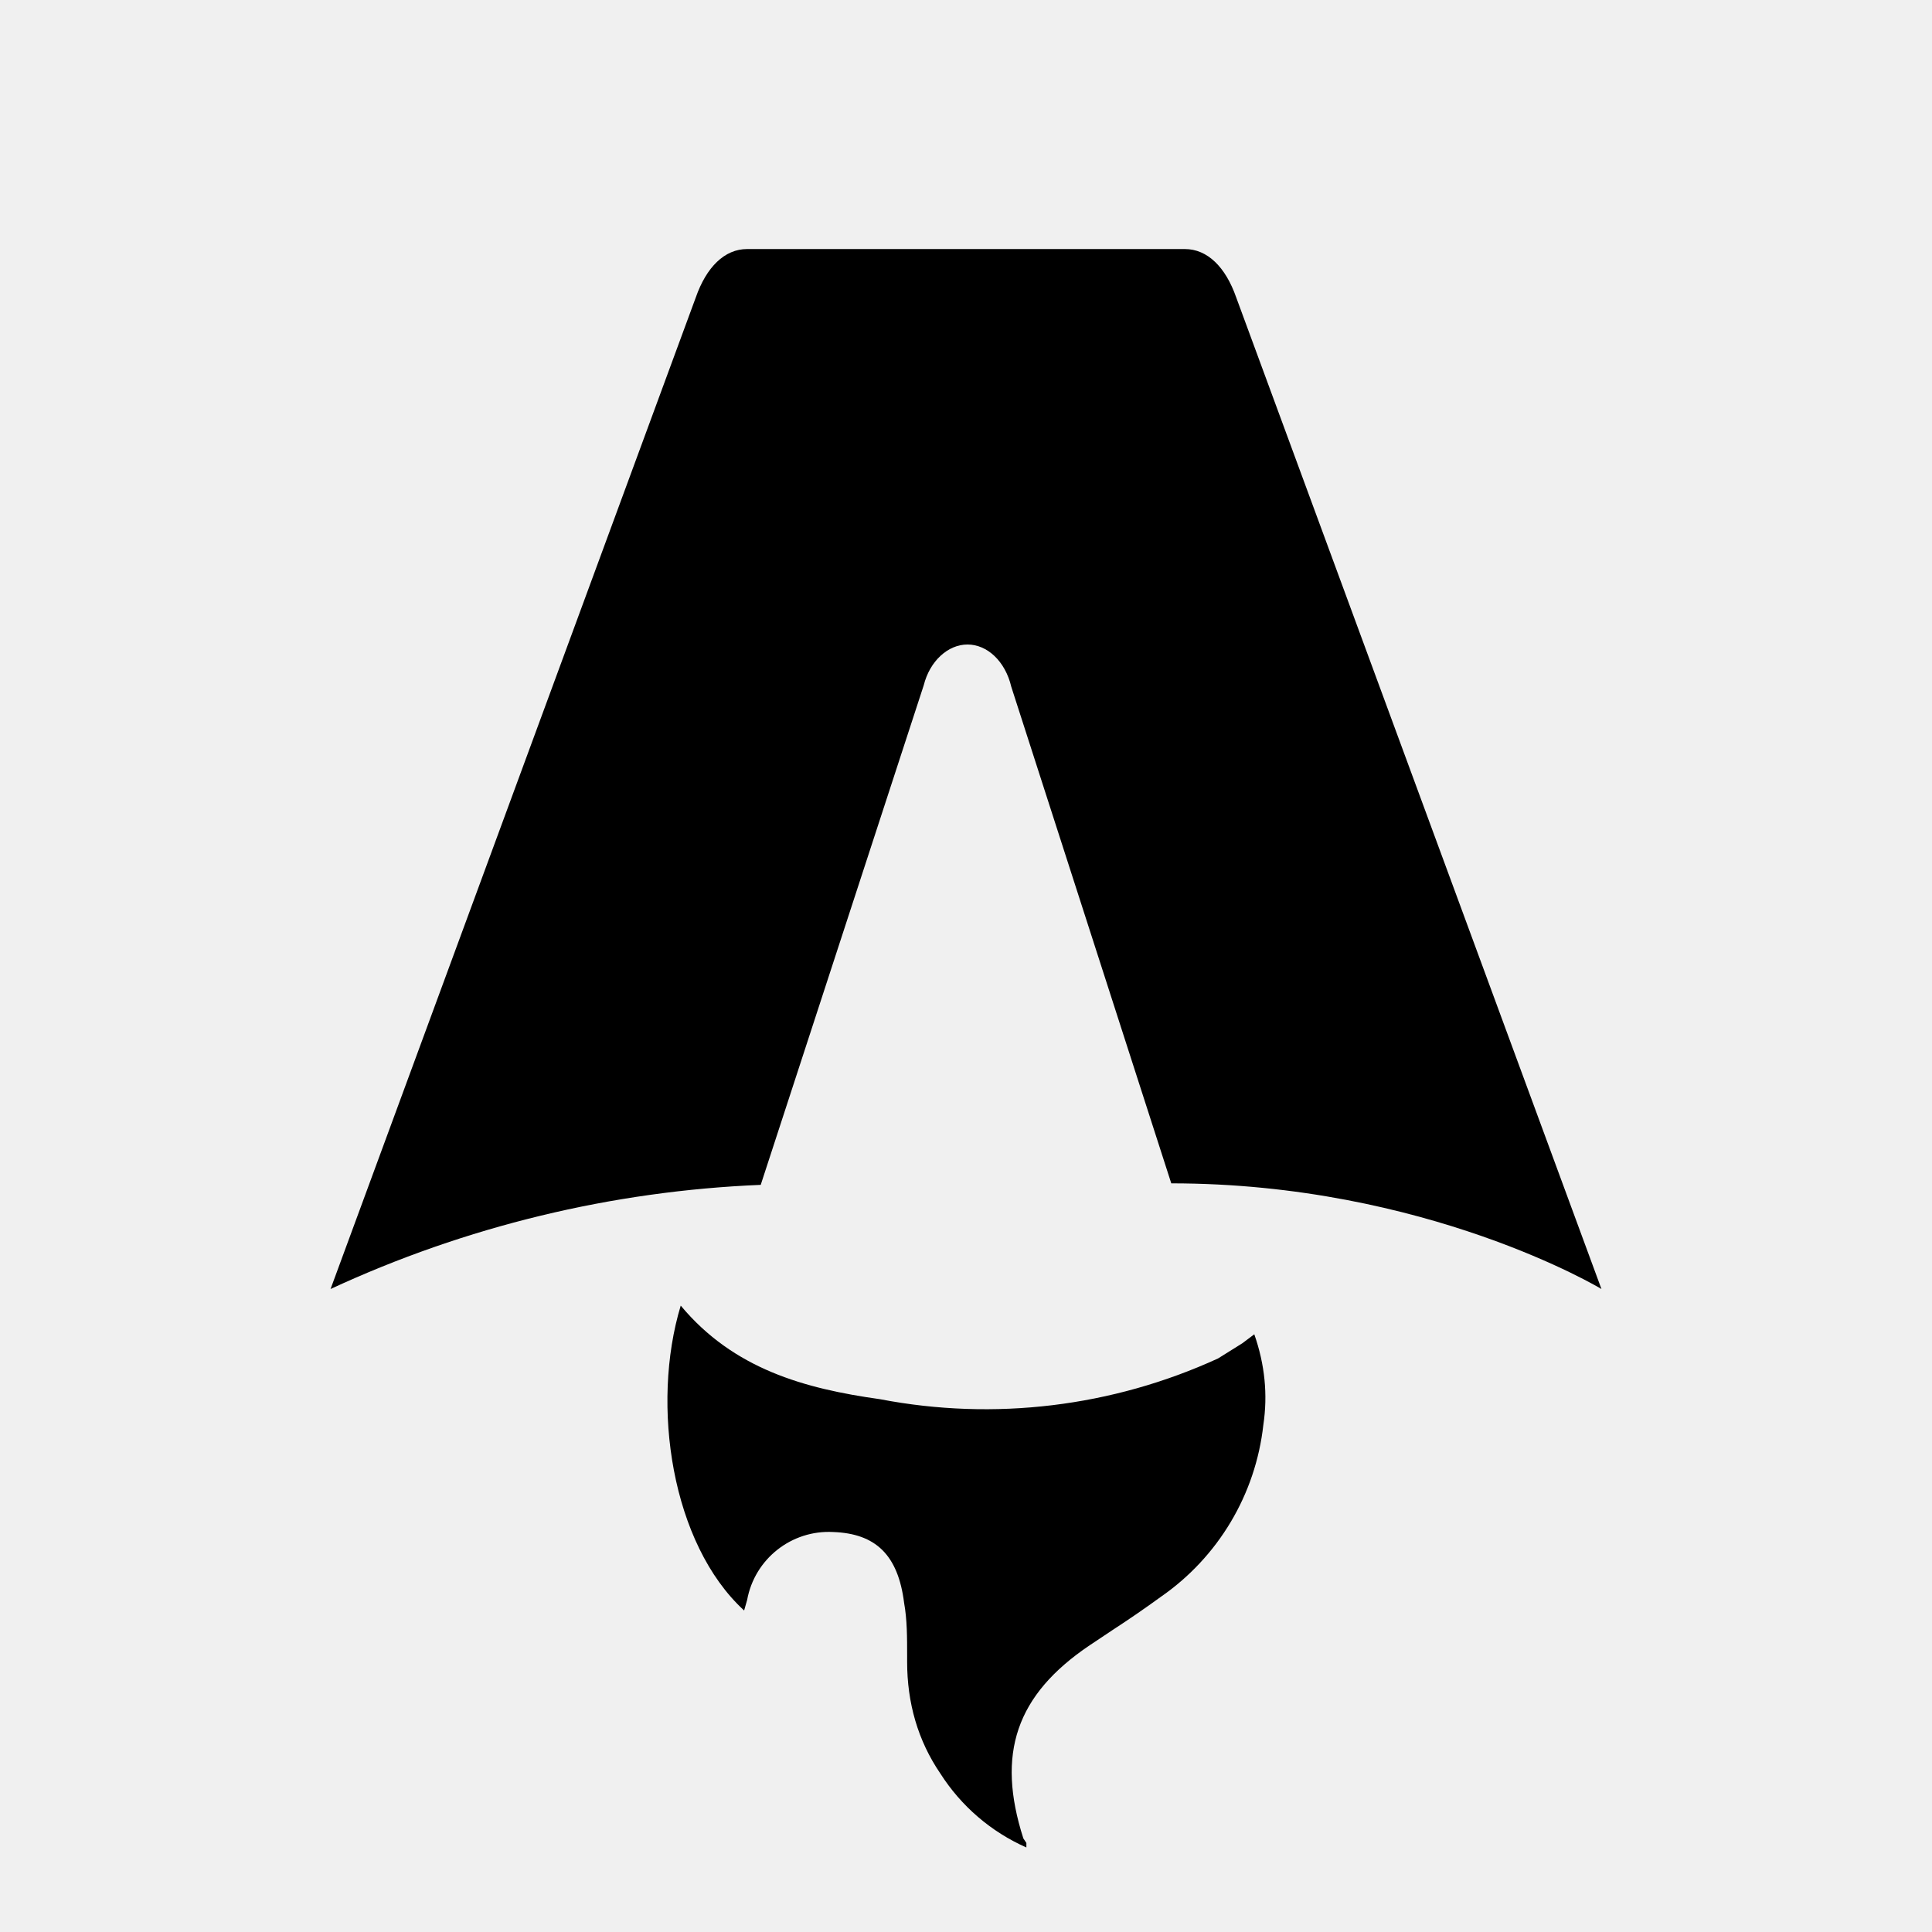
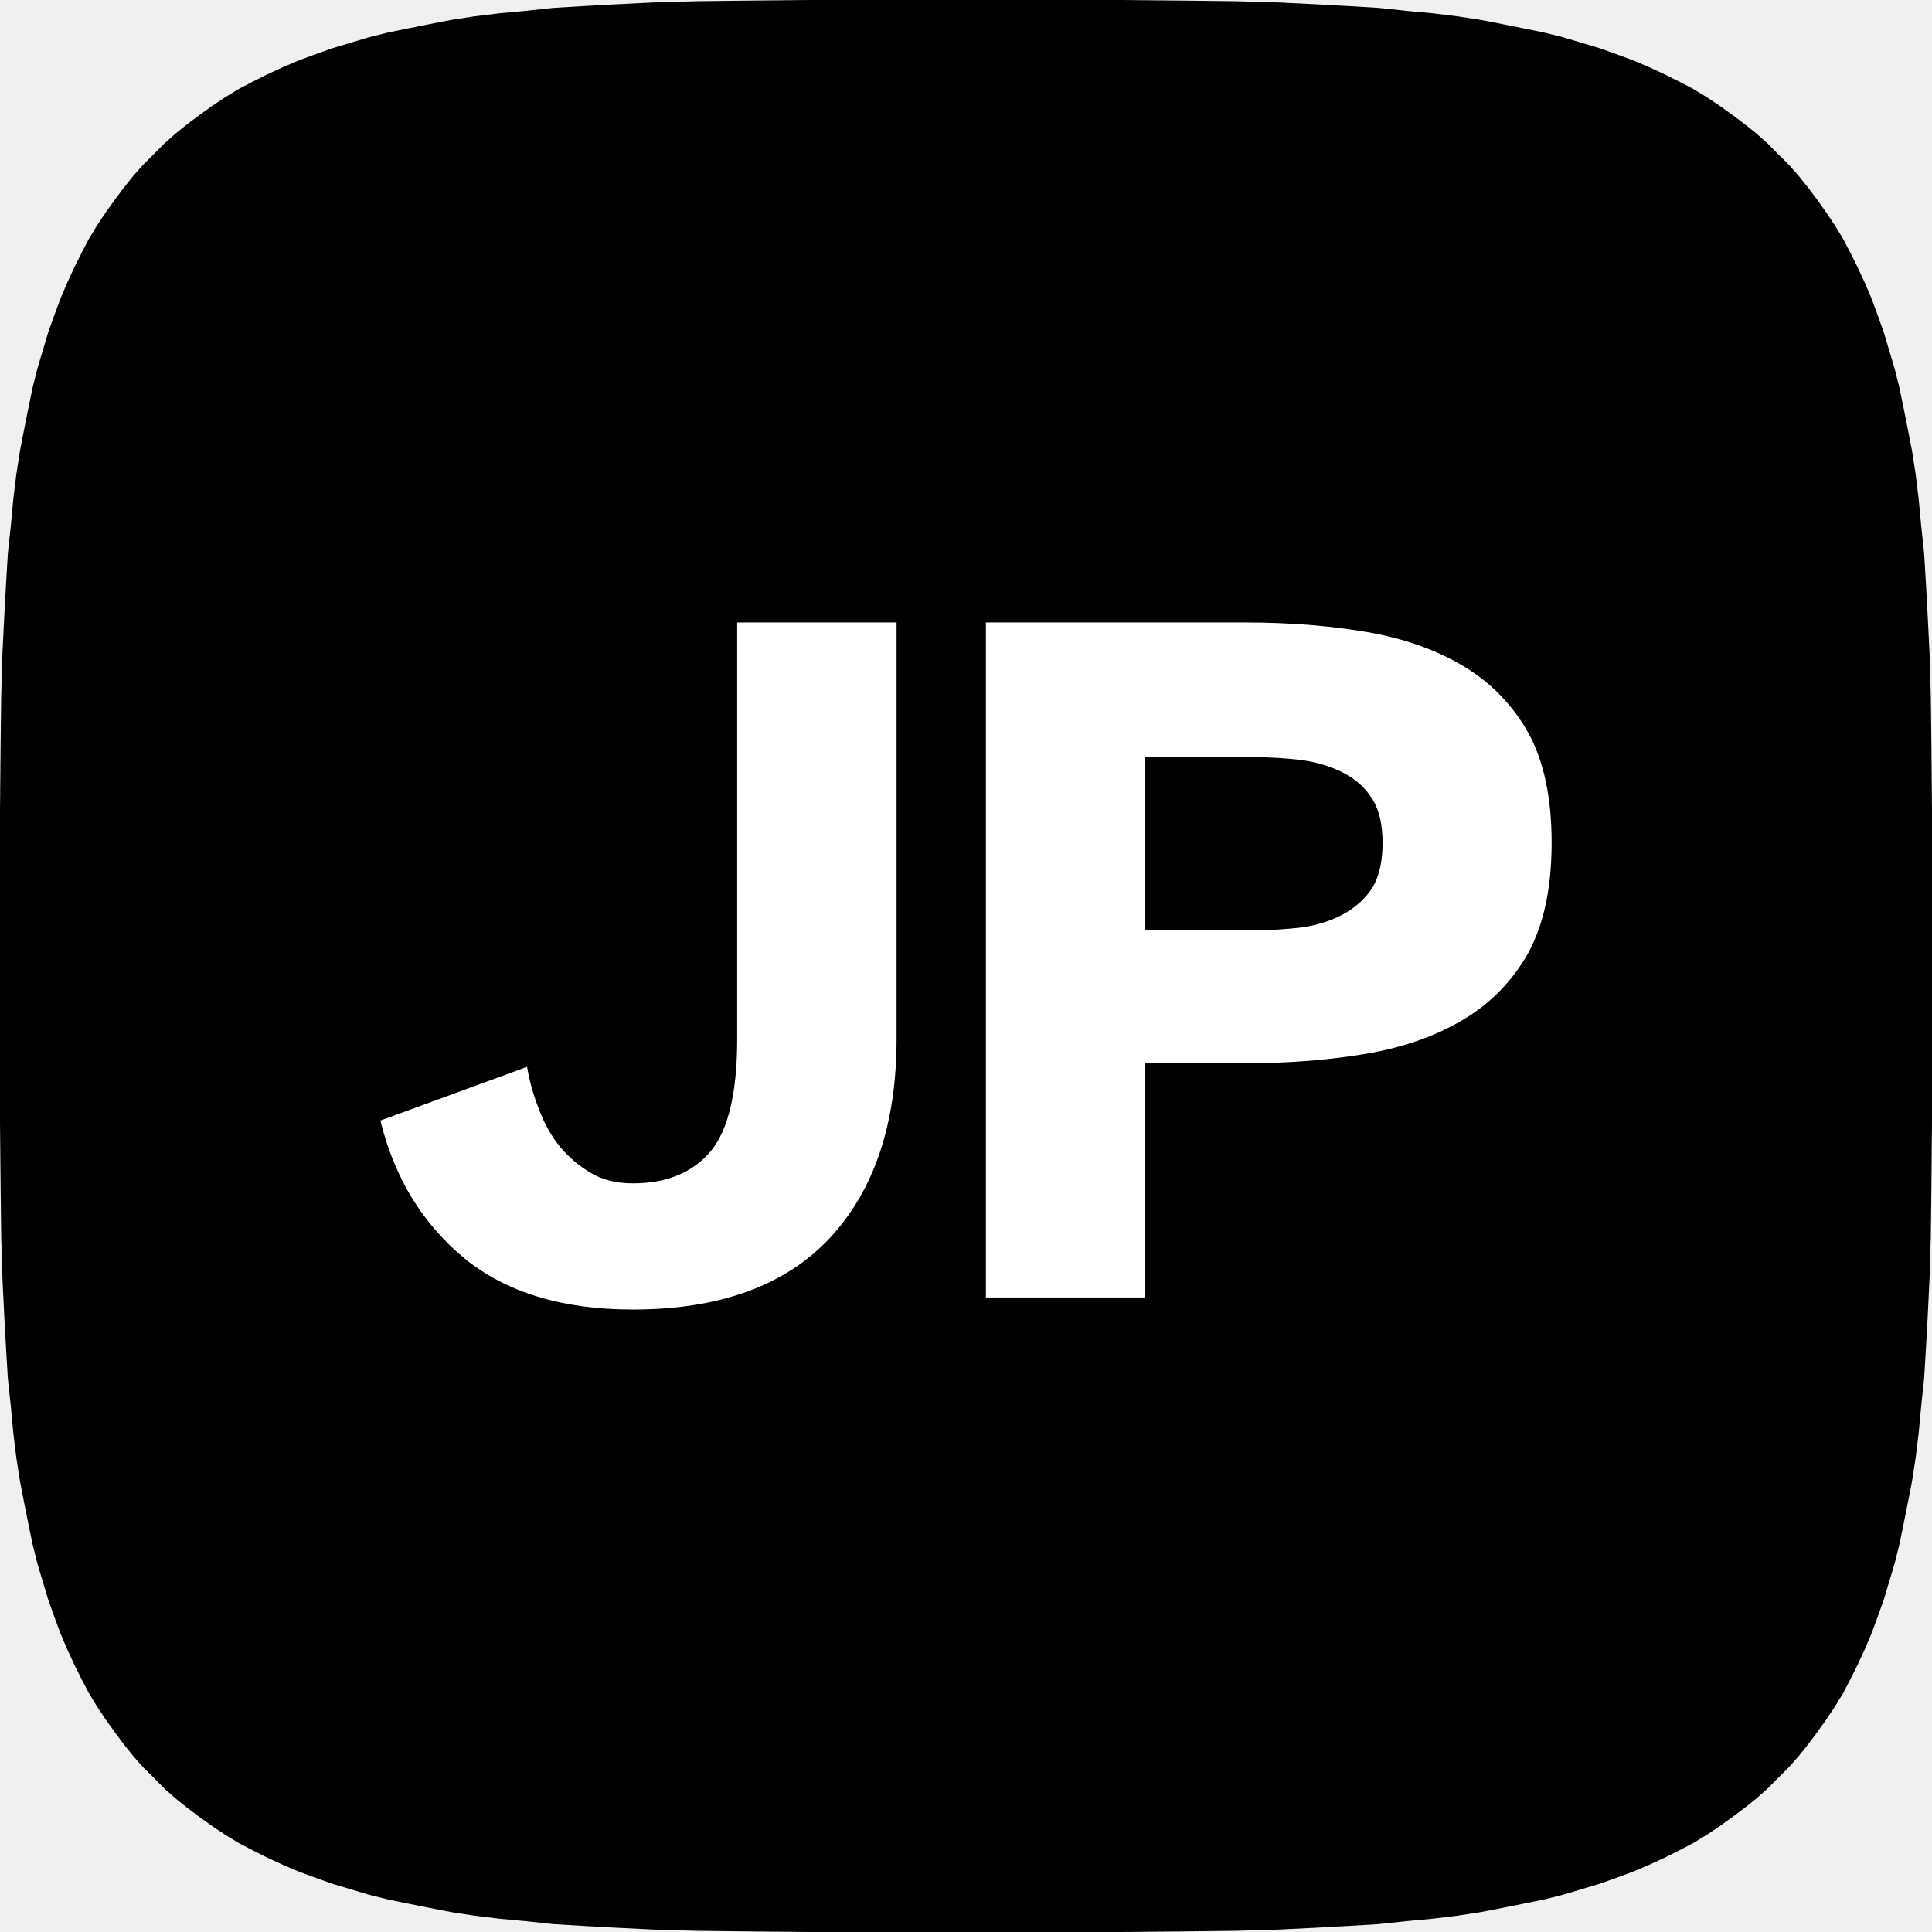
- <svg xmlns="http://www.w3.org/2000/svg" fill="none" viewBox="0 0 128 128">
-   <path d="M50.4 78.5a75.1 75.1 0 0 0-28.5 6.9l24.2-65.7c.7-2 1.9-3.2 3.4-3.2h29c1.5 0 2.7 1.2 3.4 3.2l24.2 65.7s-11.6-7-28.5-7L67 45.5c-.4-1.7-1.6-2.8-2.9-2.8-1.3 0-2.5 1.1-2.9 2.7L50.4 78.5Zm-1.1 28.2Zm-4.2-20.2c-2 6.6-.6 15.8 4.2 20.2a17.5 17.5 0 0 1 .2-.7 5.5 5.5 0 0 1 5.7-4.5c2.8.1 4.3 1.5 4.7 4.7.2 1.1.2 2.3.2 3.5v.4c0 2.7.7 5.2 2.2 7.4a13 13 0 0 0 5.7 4.9v-.3l-.2-.3c-1.8-5.6-.5-9.5 4.4-12.8l1.5-1a73 73 0 0 0 3.2-2.2 16 16 0 0 0 6.8-11.4c.3-2 .1-4-.6-6l-.8.6-1.6 1a37 37 0 0 1-22.4 2.7c-5-.7-9.7-2-13.2-6.2Z" />
-   <style>
-         path { fill: #000; }
-         @media (prefers-color-scheme: dark) {
-             path { fill: #FFF; }
-         }
-     </style>
+ <svg xmlns="http://www.w3.org/2000/svg" viewBox="0 0 32 32" role="img" aria-label="Josh Peaker">
+   <path d="M16.00 0.00 18.59 0.00 19.66 0.01 20.48 0.02 21.17 0.04 21.78 0.07 22.33 0.10 22.83 0.13 23.30 0.18 23.73 0.22 24.14 0.27 24.53 0.33 24.89 0.40 25.24 0.47 25.58 0.54 25.90 0.62 26.20 0.71 26.50 0.80 26.78 0.90 27.05 1.00 27.31 1.11 27.57 1.23 27.81 1.35 28.04 1.47 28.27 1.61 28.48 1.75 28.69 1.90 28.89 2.05 29.09 2.21 29.27 2.37 29.45 2.55 29.63 2.73 29.79 2.91 29.95 3.11 30.10 3.31 30.25 3.52 30.39 3.73 30.53 3.96 30.65 4.19 30.77 4.43 30.89 4.69 31.00 4.95 31.10 5.22 31.20 5.50 31.29 5.80 31.38 6.10 31.46 6.42 31.53 6.76 31.60 7.11 31.67 7.47 31.73 7.86 31.78 8.27 31.82 8.70 31.87 9.17 31.90 9.67 31.93 10.22 31.96 10.83 31.98 11.52 31.99 12.34 32.00 13.41 32.00 16.00 32.00 18.59 31.99 19.66 31.98 20.48 31.96 21.17 31.93 21.78 31.90 22.33 31.87 22.83 31.82 23.30 31.78 23.73 31.73 24.14 31.67 24.53 31.60 24.89 31.53 25.24 31.46 25.58 31.38 25.90 31.29 26.20 31.20 26.50 31.10 26.78 31.00 27.05 30.89 27.31 30.77 27.57 30.65 27.81 30.53 28.04 30.39 28.27 30.25 28.48 30.10 28.69 29.95 28.89 29.79 29.09 29.63 29.27 29.45 29.45 29.27 29.63 29.09 29.79 28.89 29.95 28.69 30.10 28.48 30.25 28.27 30.39 28.04 30.53 27.81 30.65 27.57 30.77 27.31 30.89 27.05 31.00 26.78 31.10 26.50 31.20 26.20 31.29 25.90 31.38 25.58 31.46 25.24 31.53 24.89 31.60 24.53 31.67 24.14 31.73 23.73 31.78 23.30 31.82 22.83 31.87 22.33 31.90 21.78 31.93 21.17 31.96 20.48 31.98 19.66 31.99 18.59 32.00 16.00 32.00 13.41 32.00 12.34 31.99 11.52 31.98 10.83 31.96 10.22 31.93 9.67 31.90 9.17 31.87 8.70 31.82 8.27 31.78 7.86 31.73 7.47 31.67 7.11 31.60 6.76 31.53 6.42 31.46 6.10 31.38 5.80 31.29 5.50 31.20 5.22 31.10 4.95 31.00 4.69 30.89 4.43 30.77 4.19 30.65 3.96 30.53 3.73 30.39 3.52 30.25 3.31 30.10 3.11 29.95 2.91 29.79 2.73 29.63 2.55 29.45 2.37 29.27 2.21 29.09 2.05 28.89 1.90 28.69 1.75 28.48 1.61 28.27 1.47 28.04 1.35 27.81 1.23 27.57 1.11 27.31 1.00 27.05 0.90 26.78 0.80 26.50 0.71 26.20 0.62 25.90 0.54 25.58 0.47 25.24 0.40 24.89 0.33 24.53 0.27 24.14 0.22 23.73 0.18 23.30 0.13 22.83 0.10 22.33 0.07 21.78 0.04 21.17 0.02 20.48 0.01 19.66 0.00 18.59 0.00 16.00 0.00 13.41 0.01 12.34 0.02 11.52 0.04 10.83 0.07 10.22 0.10 9.67 0.13 9.17 0.18 8.70 0.22 8.27 0.27 7.86 0.33 7.47 0.40 7.11 0.47 6.76 0.54 6.42 0.62 6.10 0.71 5.80 0.80 5.50 0.90 5.22 1.00 4.95 1.11 4.69 1.23 4.43 1.35 4.19 1.47 3.96 1.61 3.73 1.75 3.52 1.90 3.31 2.05 3.11 2.21 2.91 2.37 2.73 2.55 2.55 2.73 2.37 2.91 2.21 3.11 2.05 3.31 1.90 3.52 1.75 3.73 1.61 3.96 1.47 4.19 1.35 4.43 1.23 4.69 1.11 4.95 1.00 5.22 0.90 5.50 0.80 5.80 0.71 6.10 0.62 6.42 0.54 6.76 0.47 7.11 0.40 7.47 0.33 7.86 0.27 8.27 0.22 8.70 0.18 9.17 0.13 9.67 0.10 10.22 0.07 10.83 0.04 11.52 0.02 12.34 0.01 13.41 0.00Z" fill="#000" />
+   <g fill="#fff">
+     <path d="M8.73 17.67Q8.79 18.03 8.93 18.38Q9.06 18.73 9.28 19.00Q9.50 19.26 9.79 19.43Q10.08 19.60 10.48 19.60Q11.32 19.60 11.77 19.07Q12.21 18.54 12.21 17.21V10.31H14.85V17.21Q14.85 19.31 13.75 20.50Q12.64 21.69 10.48 21.69Q8.73 21.69 7.69 20.84Q6.65 19.98 6.30 18.56L8.73 17.67Z" />
+     <path d="M16.33 10.31H20.63Q21.72 10.31 22.65 10.47Q23.57 10.63 24.25 11.04Q24.93 11.45 25.32 12.15Q25.70 12.85 25.70 13.96Q25.70 15.06 25.32 15.77Q24.93 16.47 24.25 16.88Q23.57 17.29 22.65 17.45Q21.72 17.61 20.63 17.61H18.97V21.49H16.33V10.31ZM20.71 15.41Q21.16 15.41 21.57 15.36Q21.97 15.30 22.27 15.13Q22.57 14.96 22.74 14.69Q22.90 14.41 22.90 13.96Q22.90 13.52 22.74 13.25Q22.57 12.97 22.27 12.81Q21.97 12.65 21.57 12.59Q21.16 12.54 20.71 12.54H18.97V15.41H20.71Z" />
+   </g>
</svg>
